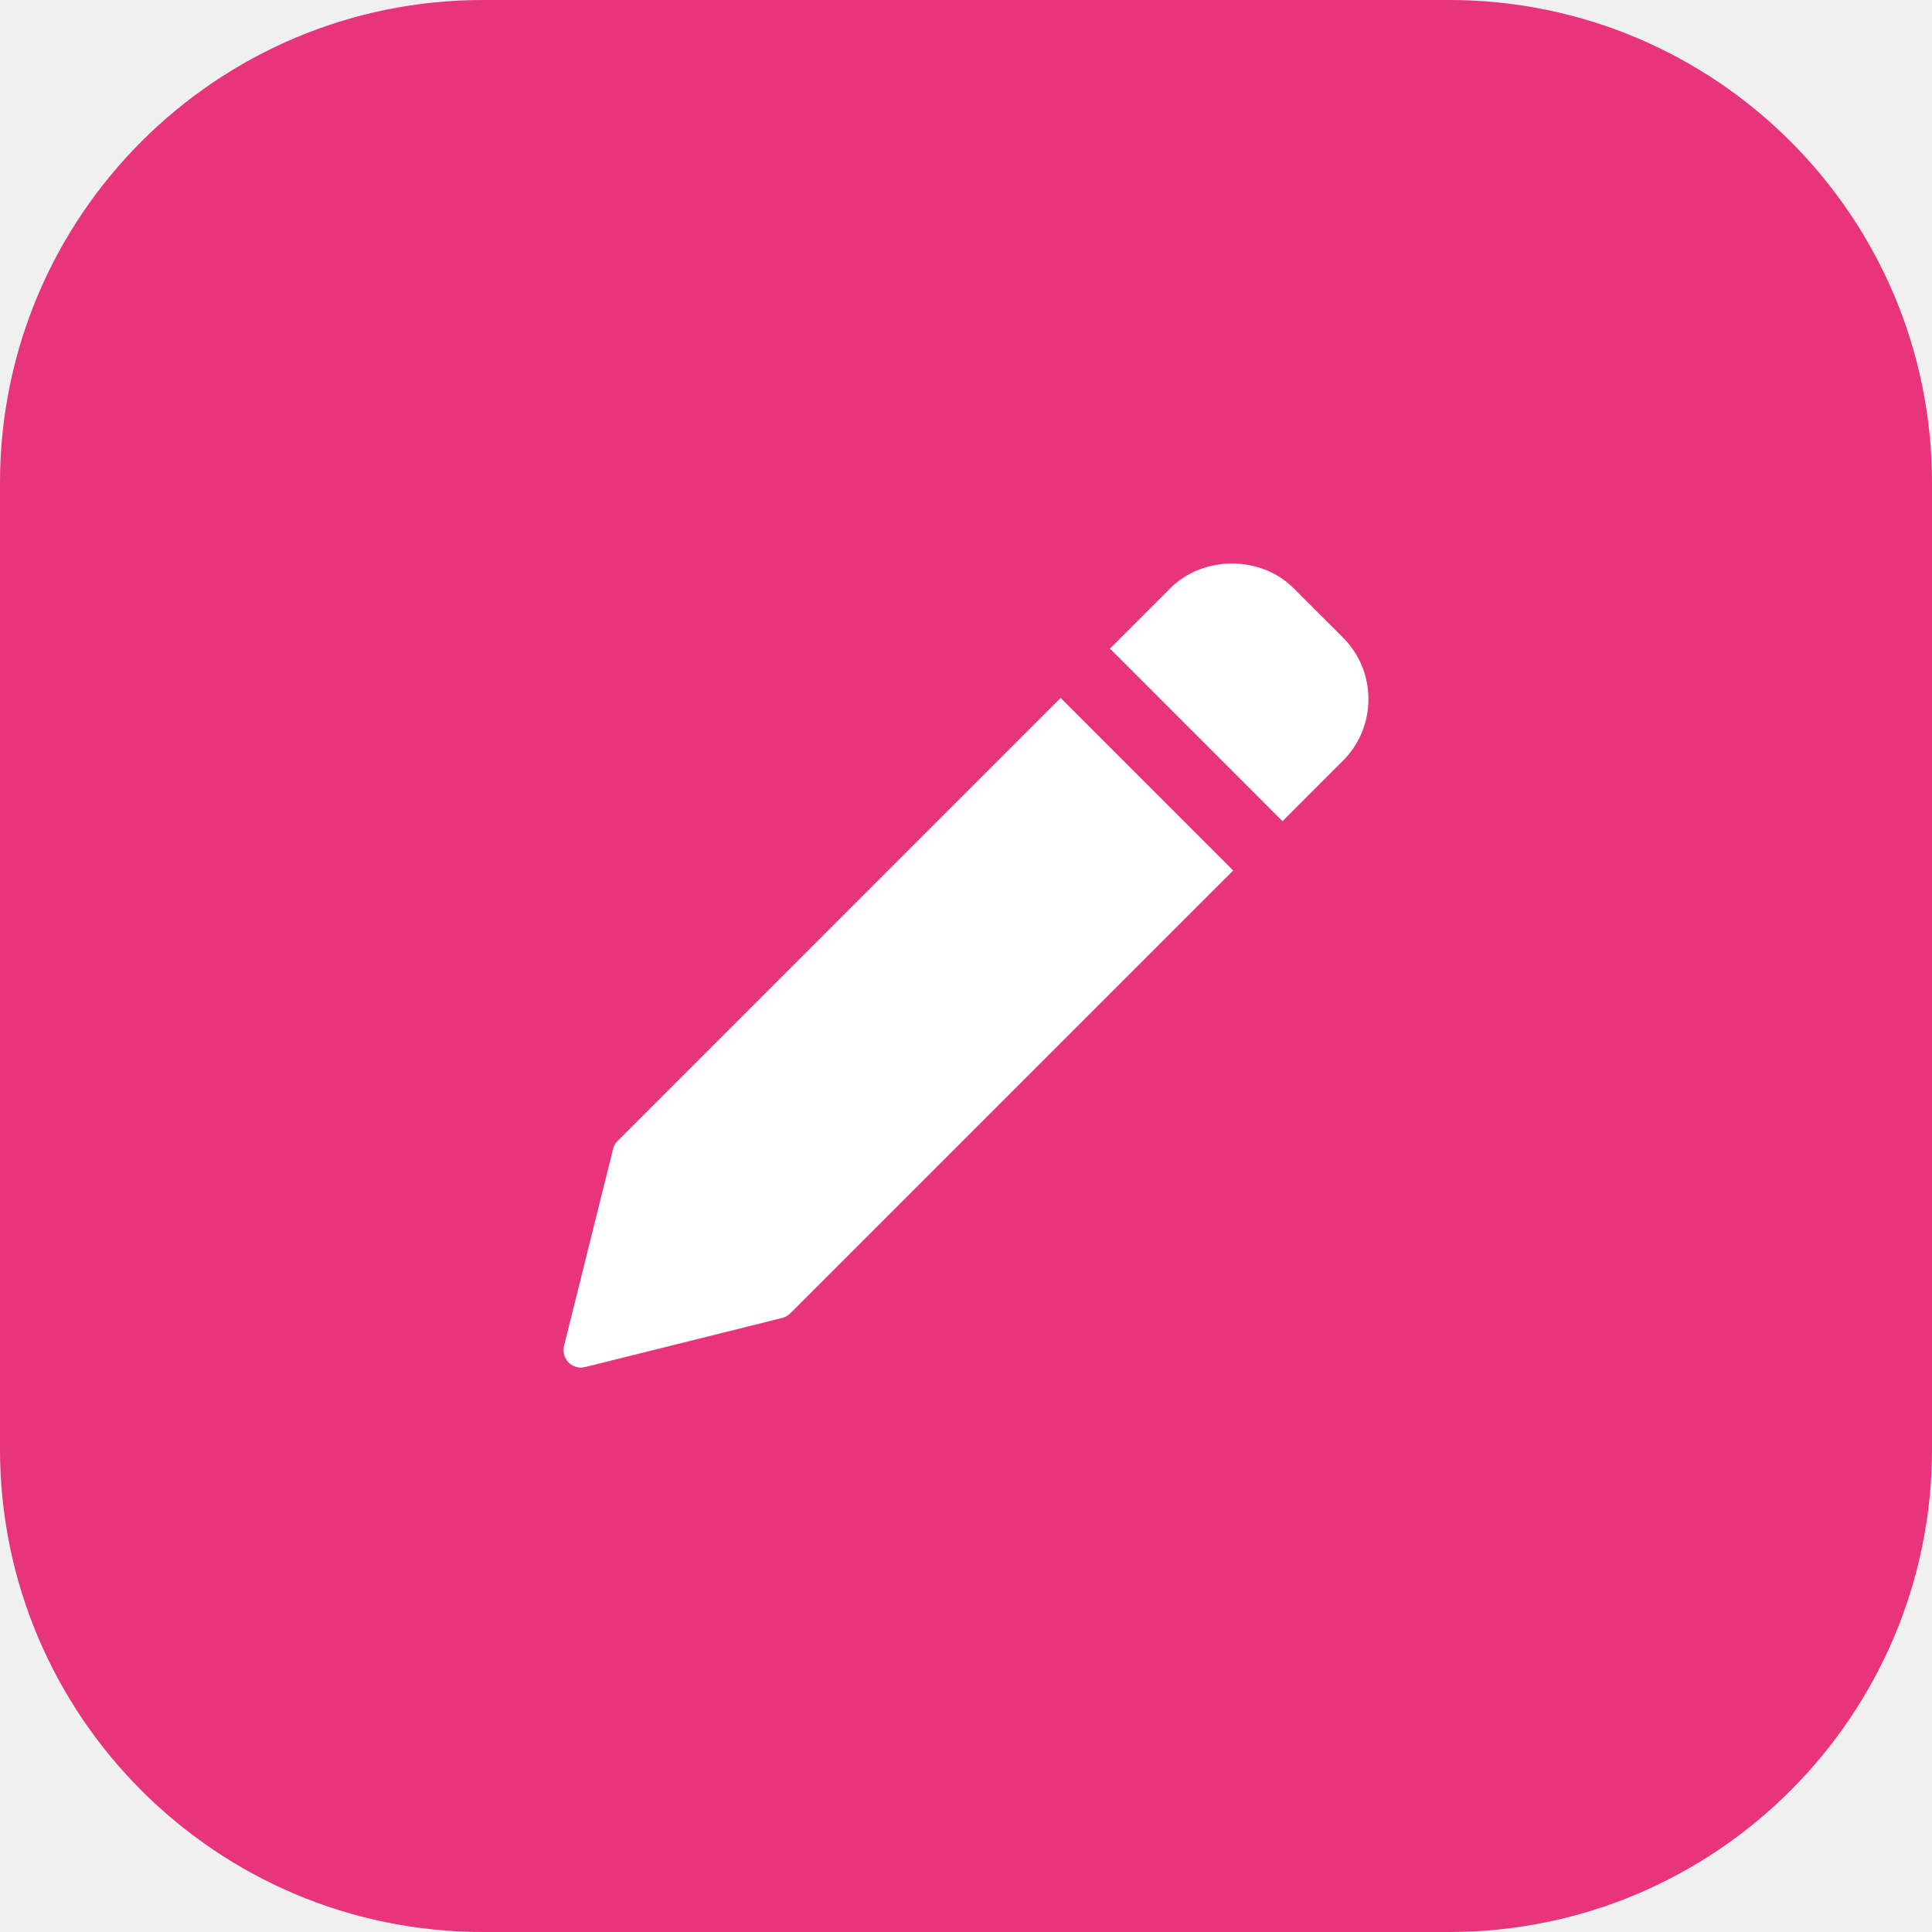
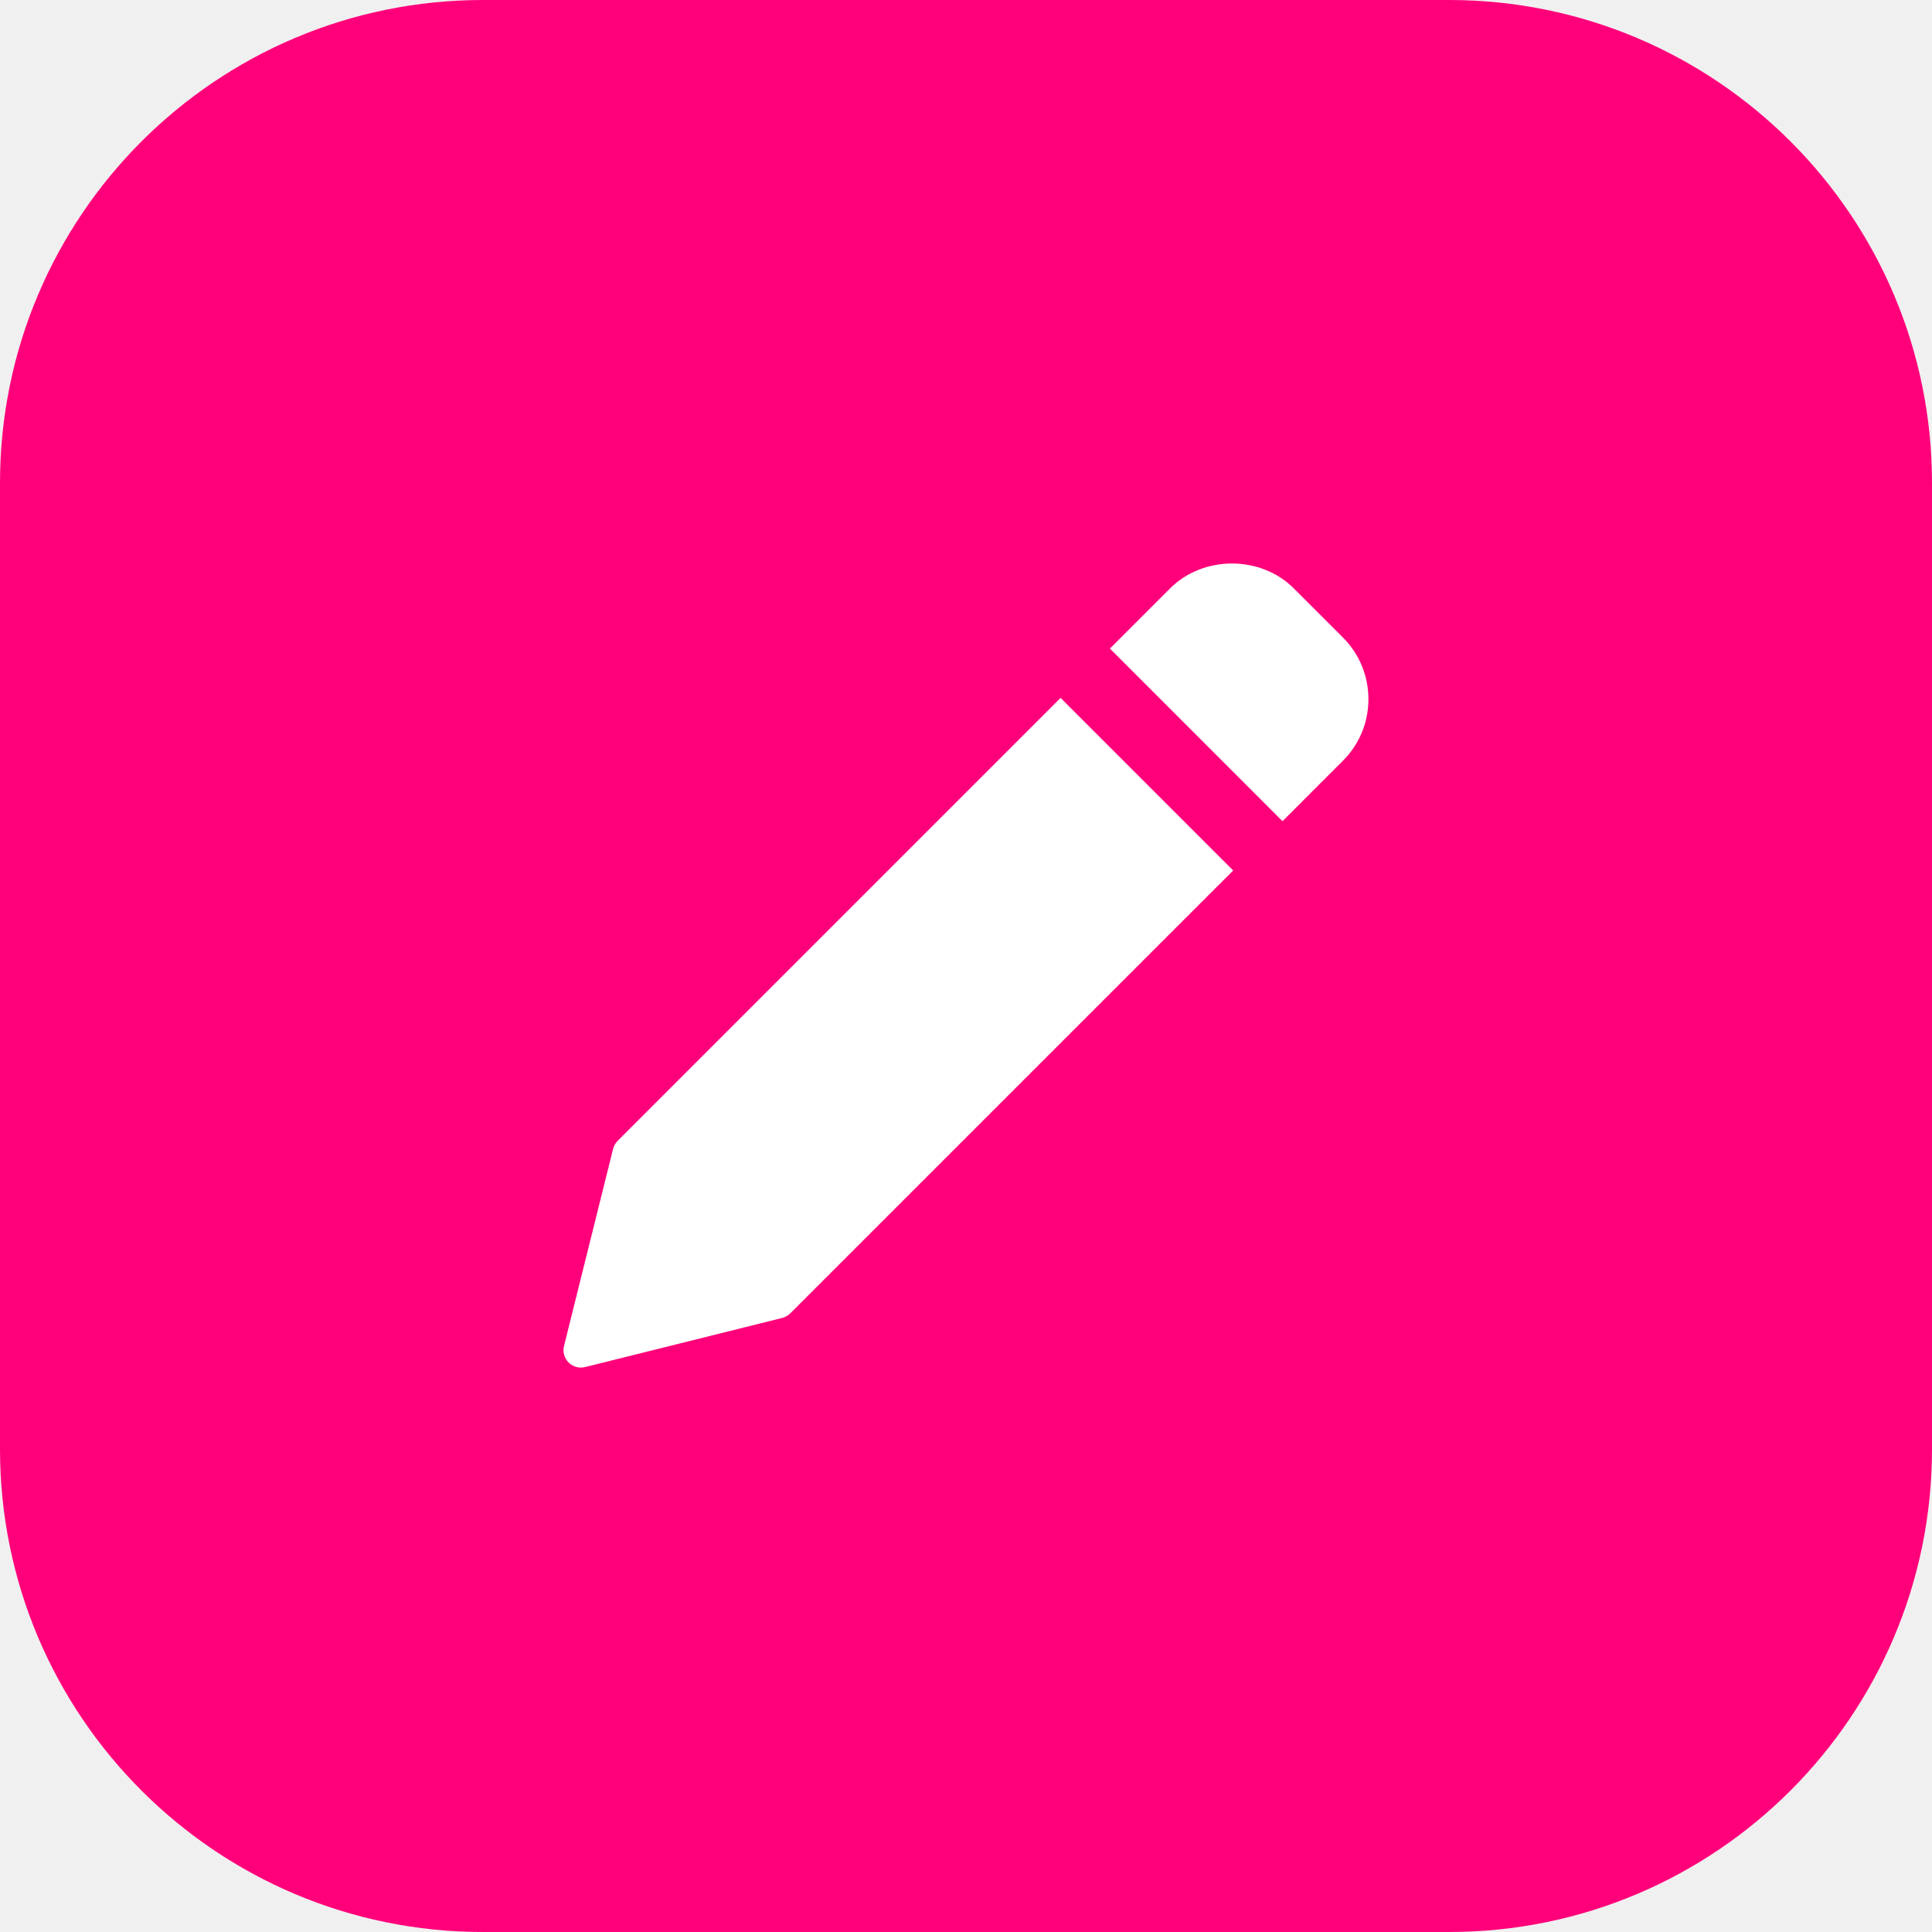
<svg xmlns="http://www.w3.org/2000/svg" width="48" height="48" viewBox="0 0 48 48" fill="none">
-   <rect width="48" height="48" rx="12" fill="#E7347A" />
+   <rect width="48" height="48" rx="12" fill="#FF007A" />
  <path d="M26.35 17.339L15.347 28.343C15.291 28.398 15.251 28.468 15.232 28.544L14.013 33.439C13.976 33.586 14.02 33.743 14.127 33.851C14.208 33.932 14.319 33.977 14.433 33.977C14.467 33.977 14.503 33.973 14.538 33.964L19.433 32.744C19.509 32.725 19.578 32.685 19.634 32.63L30.638 21.627L26.35 17.339Z" fill="white" />
  <path d="M33.364 15.838L32.139 14.614C31.32 13.795 29.894 13.796 29.076 14.614L27.576 16.114L31.863 20.402L33.364 18.901C33.773 18.493 33.998 17.949 33.998 17.37C33.998 16.791 33.773 16.247 33.364 15.838Z" fill="white" />
</svg>
